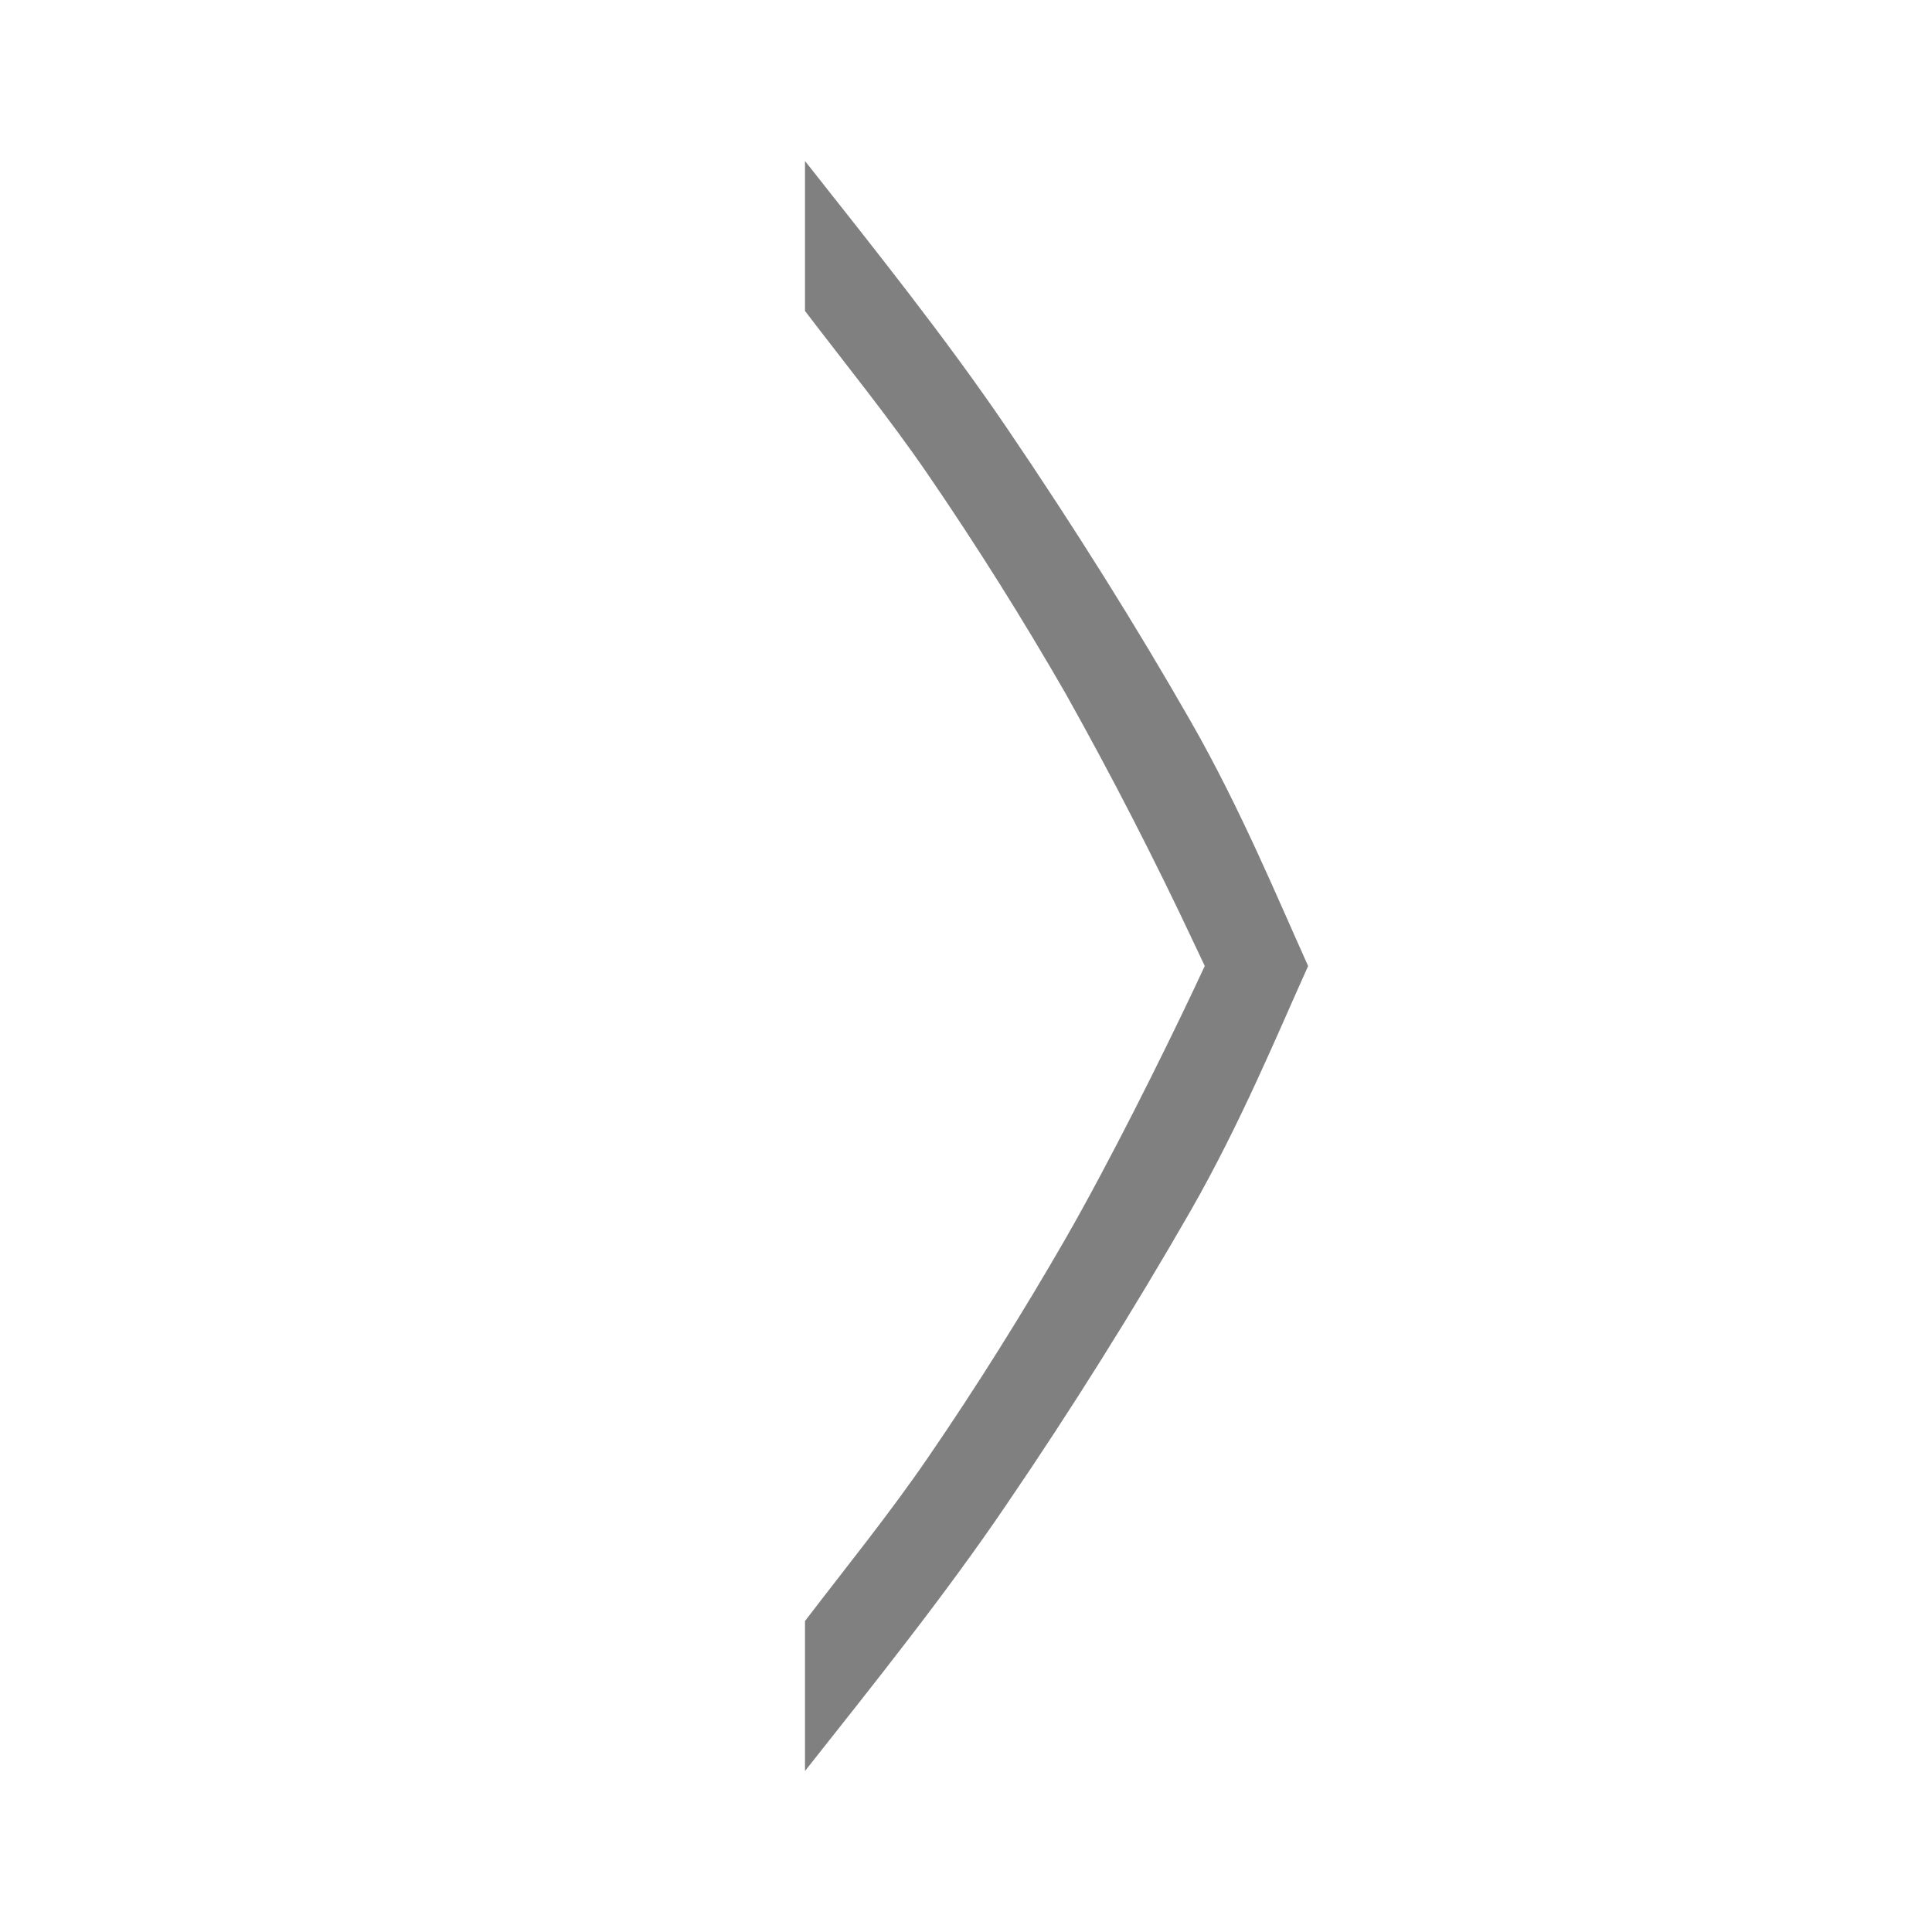
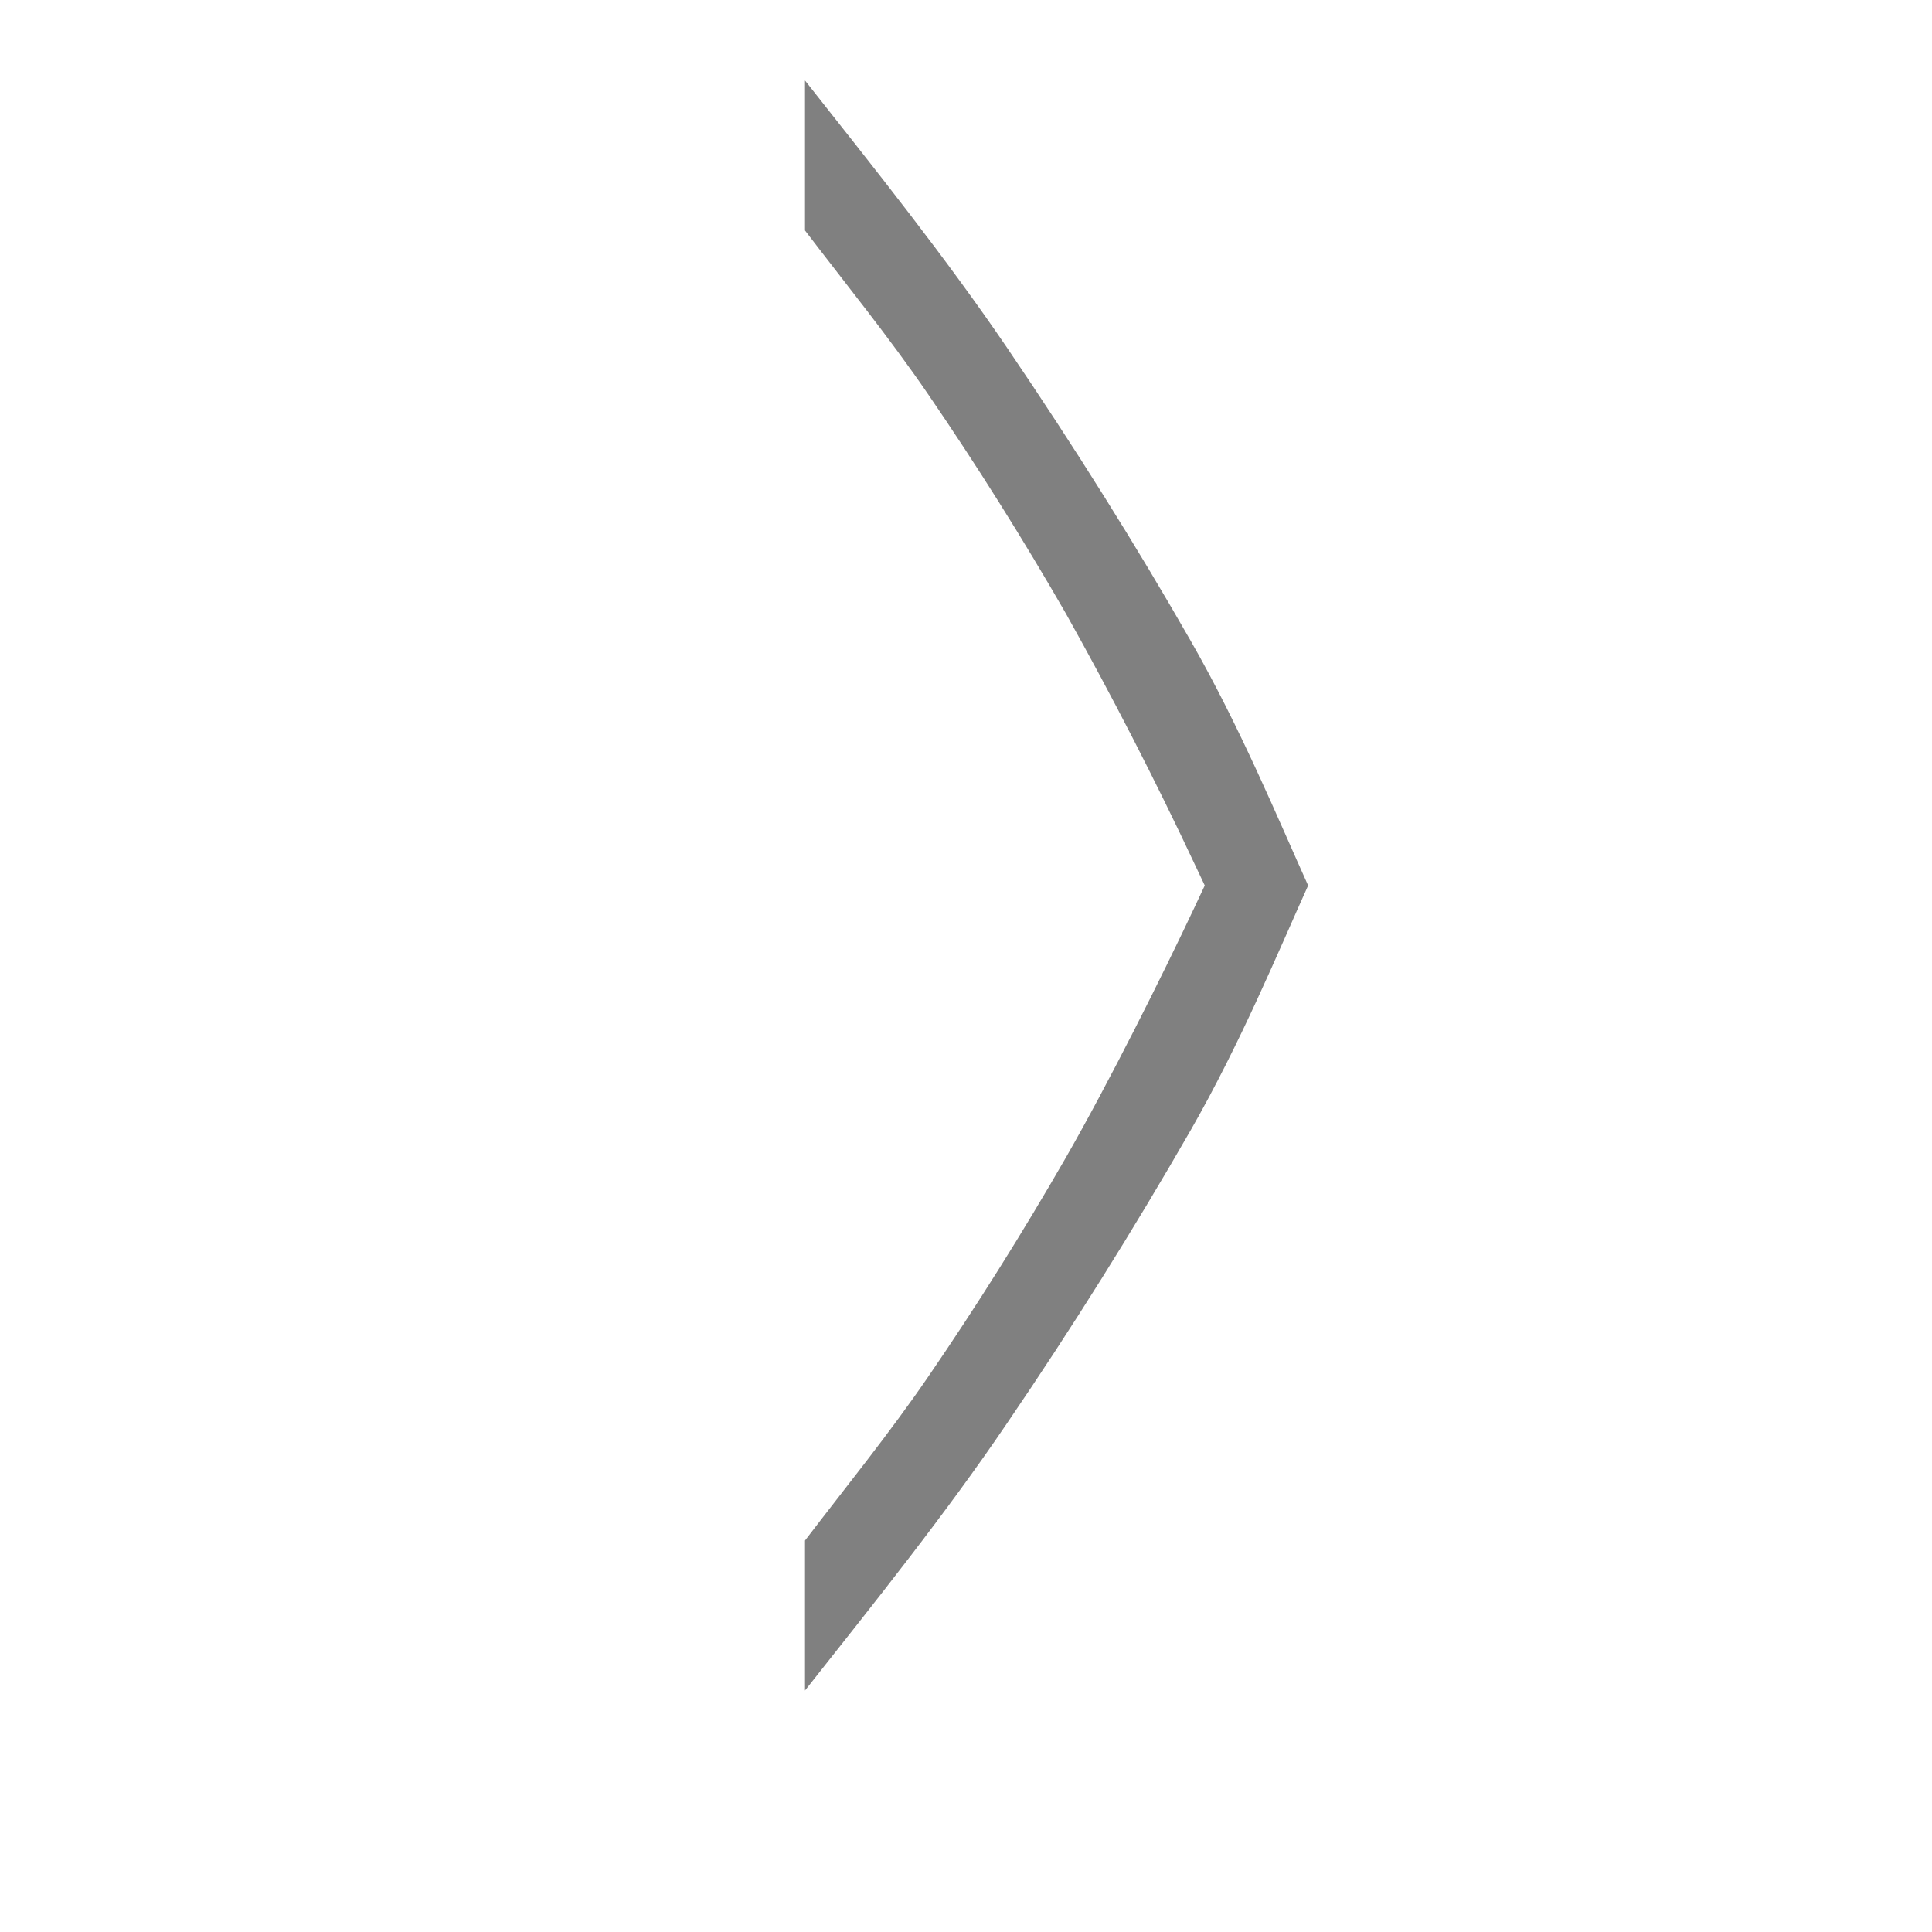
- <svg xmlns="http://www.w3.org/2000/svg" height="24" width="24" version="1.1" id="svg4">
+ <svg xmlns="http://www.w3.org/2000/svg" viewBox="0 1 24 24" height="24" width="24" version="1.1" id="svg4">
  <defs id="defs8" />
  <path d="m 10,2 c 0.863,1.093 1.746,2.196 2.51,3.32 0.849,1.25 1.609,2.465 2.281,3.64 0.621,1.085 1.087,2.217 1.459,3.04 -0.371,0.823 -0.838,1.955 -1.459,3.04 A 56.02,56.02 0 0 1 12.51,18.68 C 11.748,19.805 10.864,20.907 10,22 v -1.863 c 0.5,-0.655 1.046,-1.327 1.528,-2.031 0.608,-0.887 1.177,-1.796 1.712,-2.725 0.541,-0.944 1.188,-2.24 1.606,-3.125 v -0.001 l 0.12,-0.255 -0.12,-0.254 A 48.885,48.885 0 0 0 13.24,8.62 41.091,41.091 0 0 0 11.527,5.894 C 11.046,5.191 10.5,4.519 10,3.863 Z" fill="#808080" id="path2" style="stroke-width:1" />
</svg>
